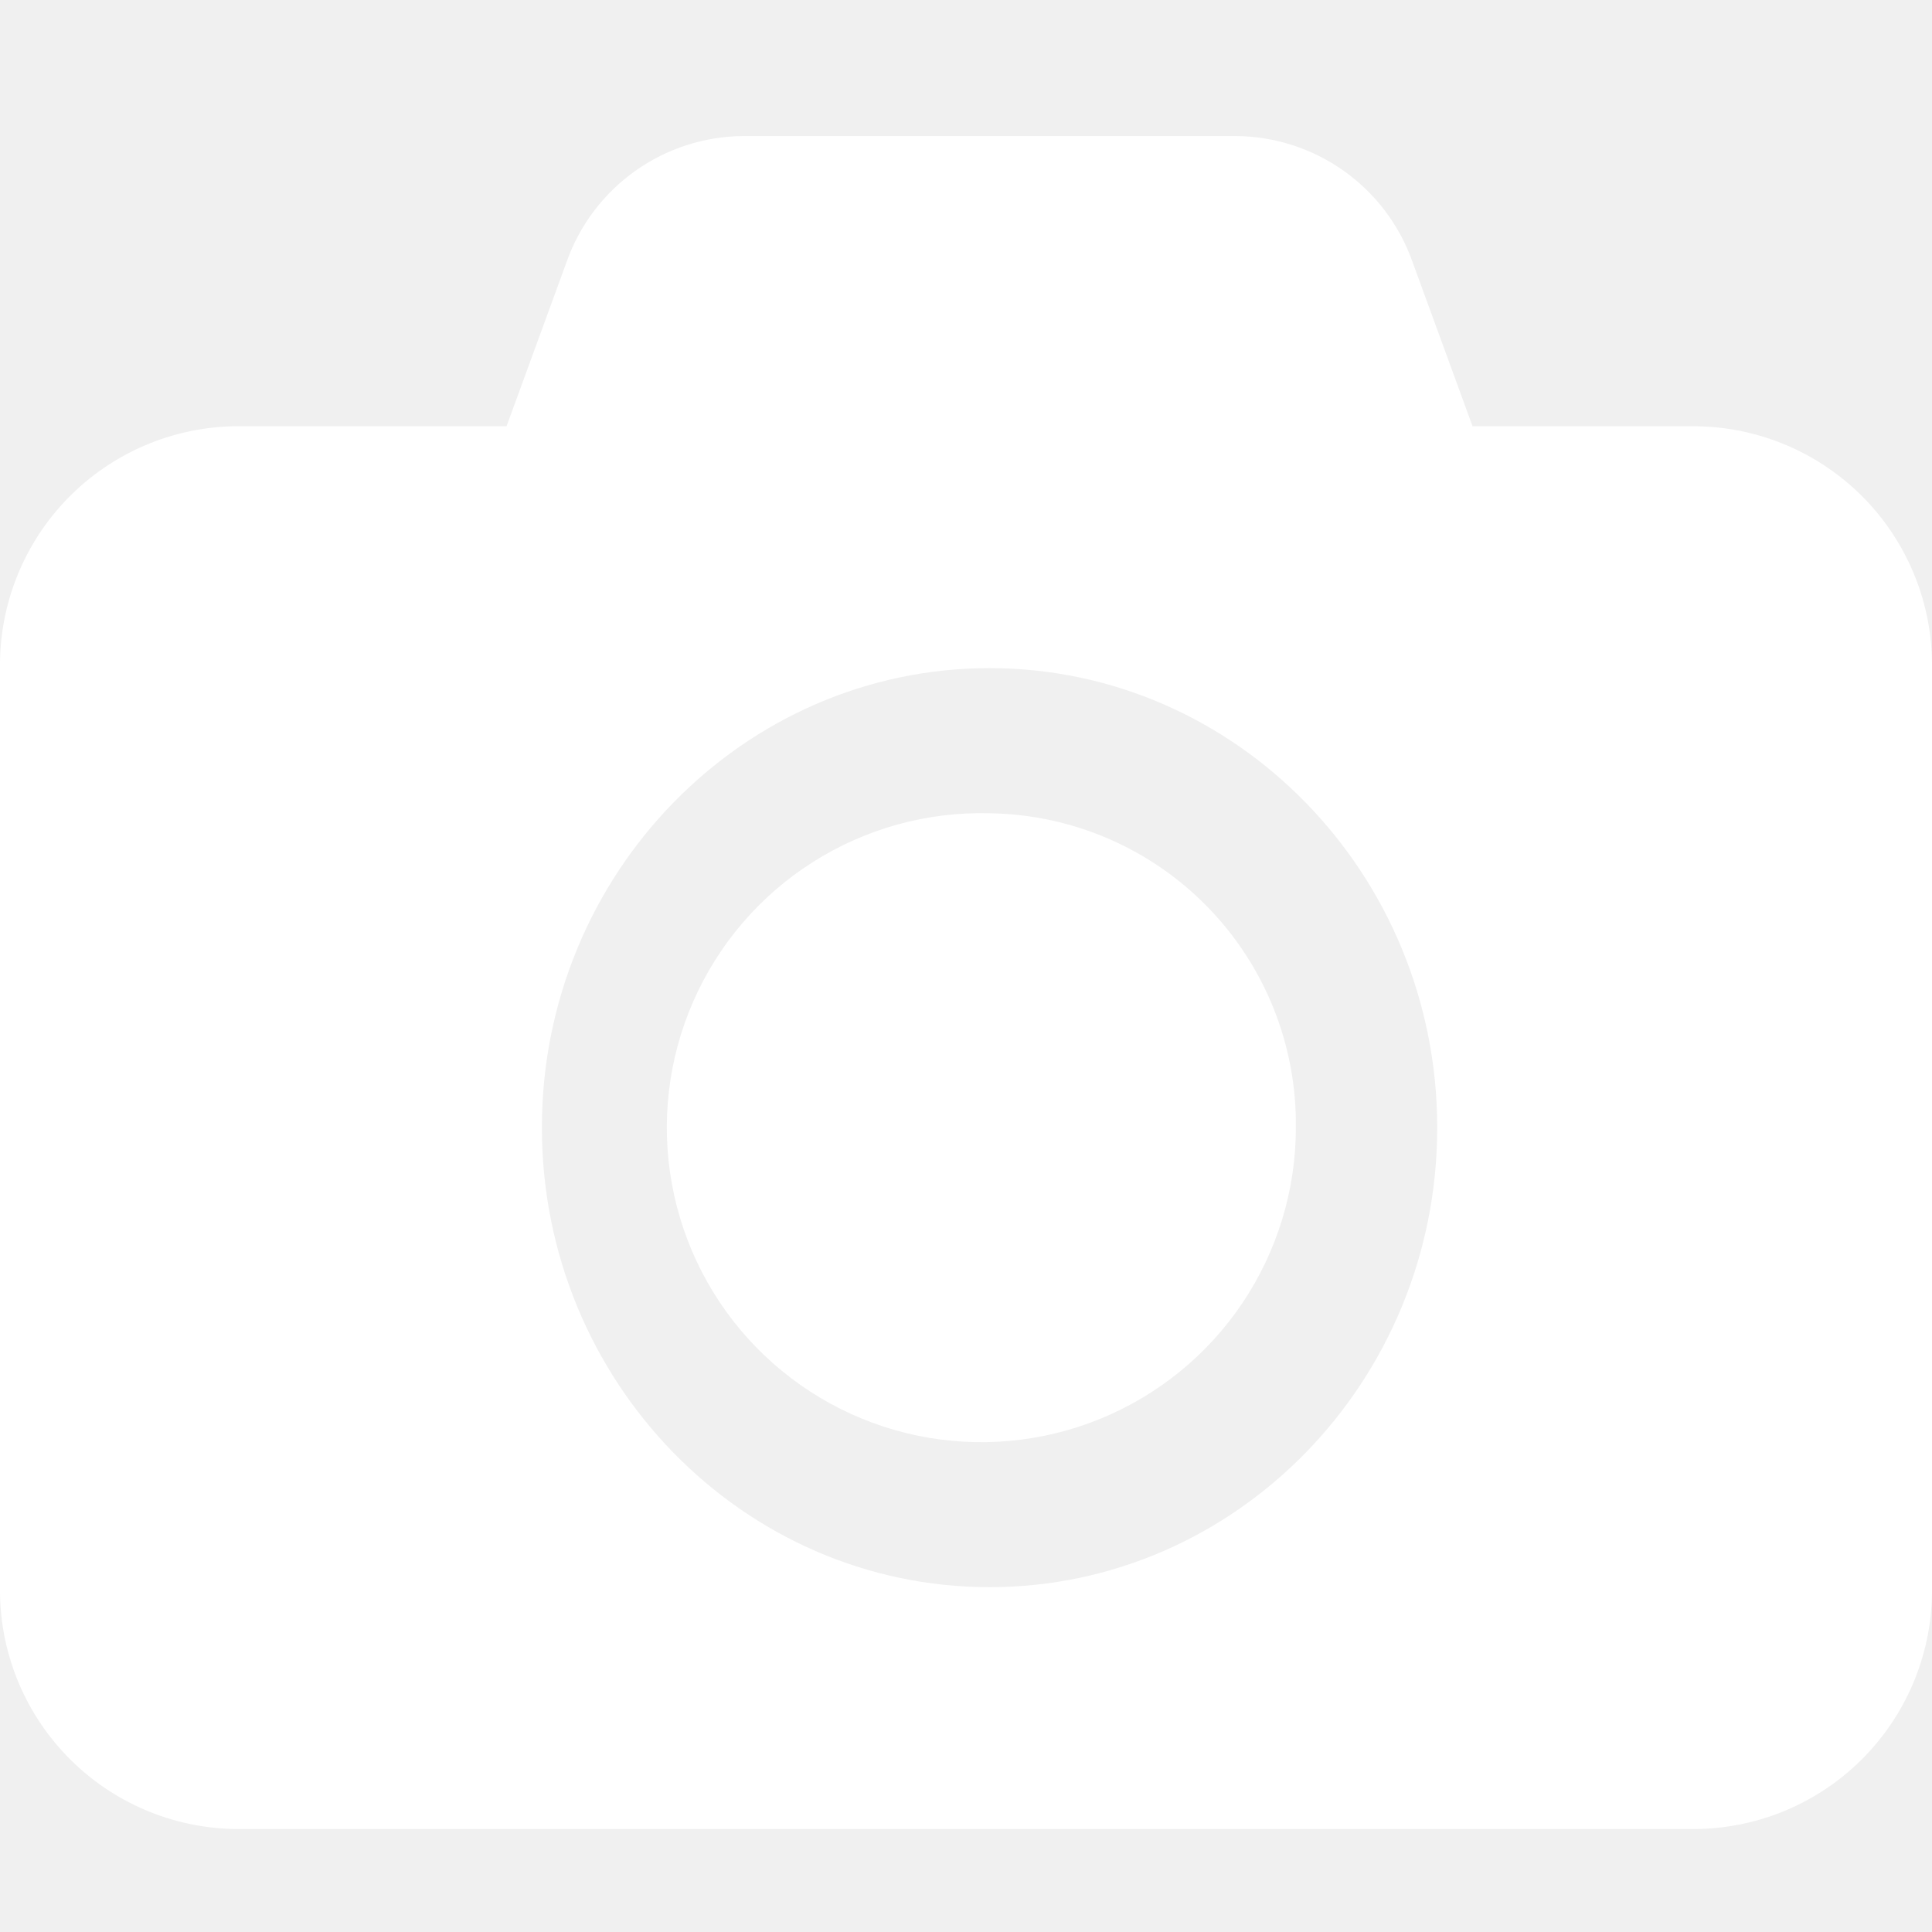
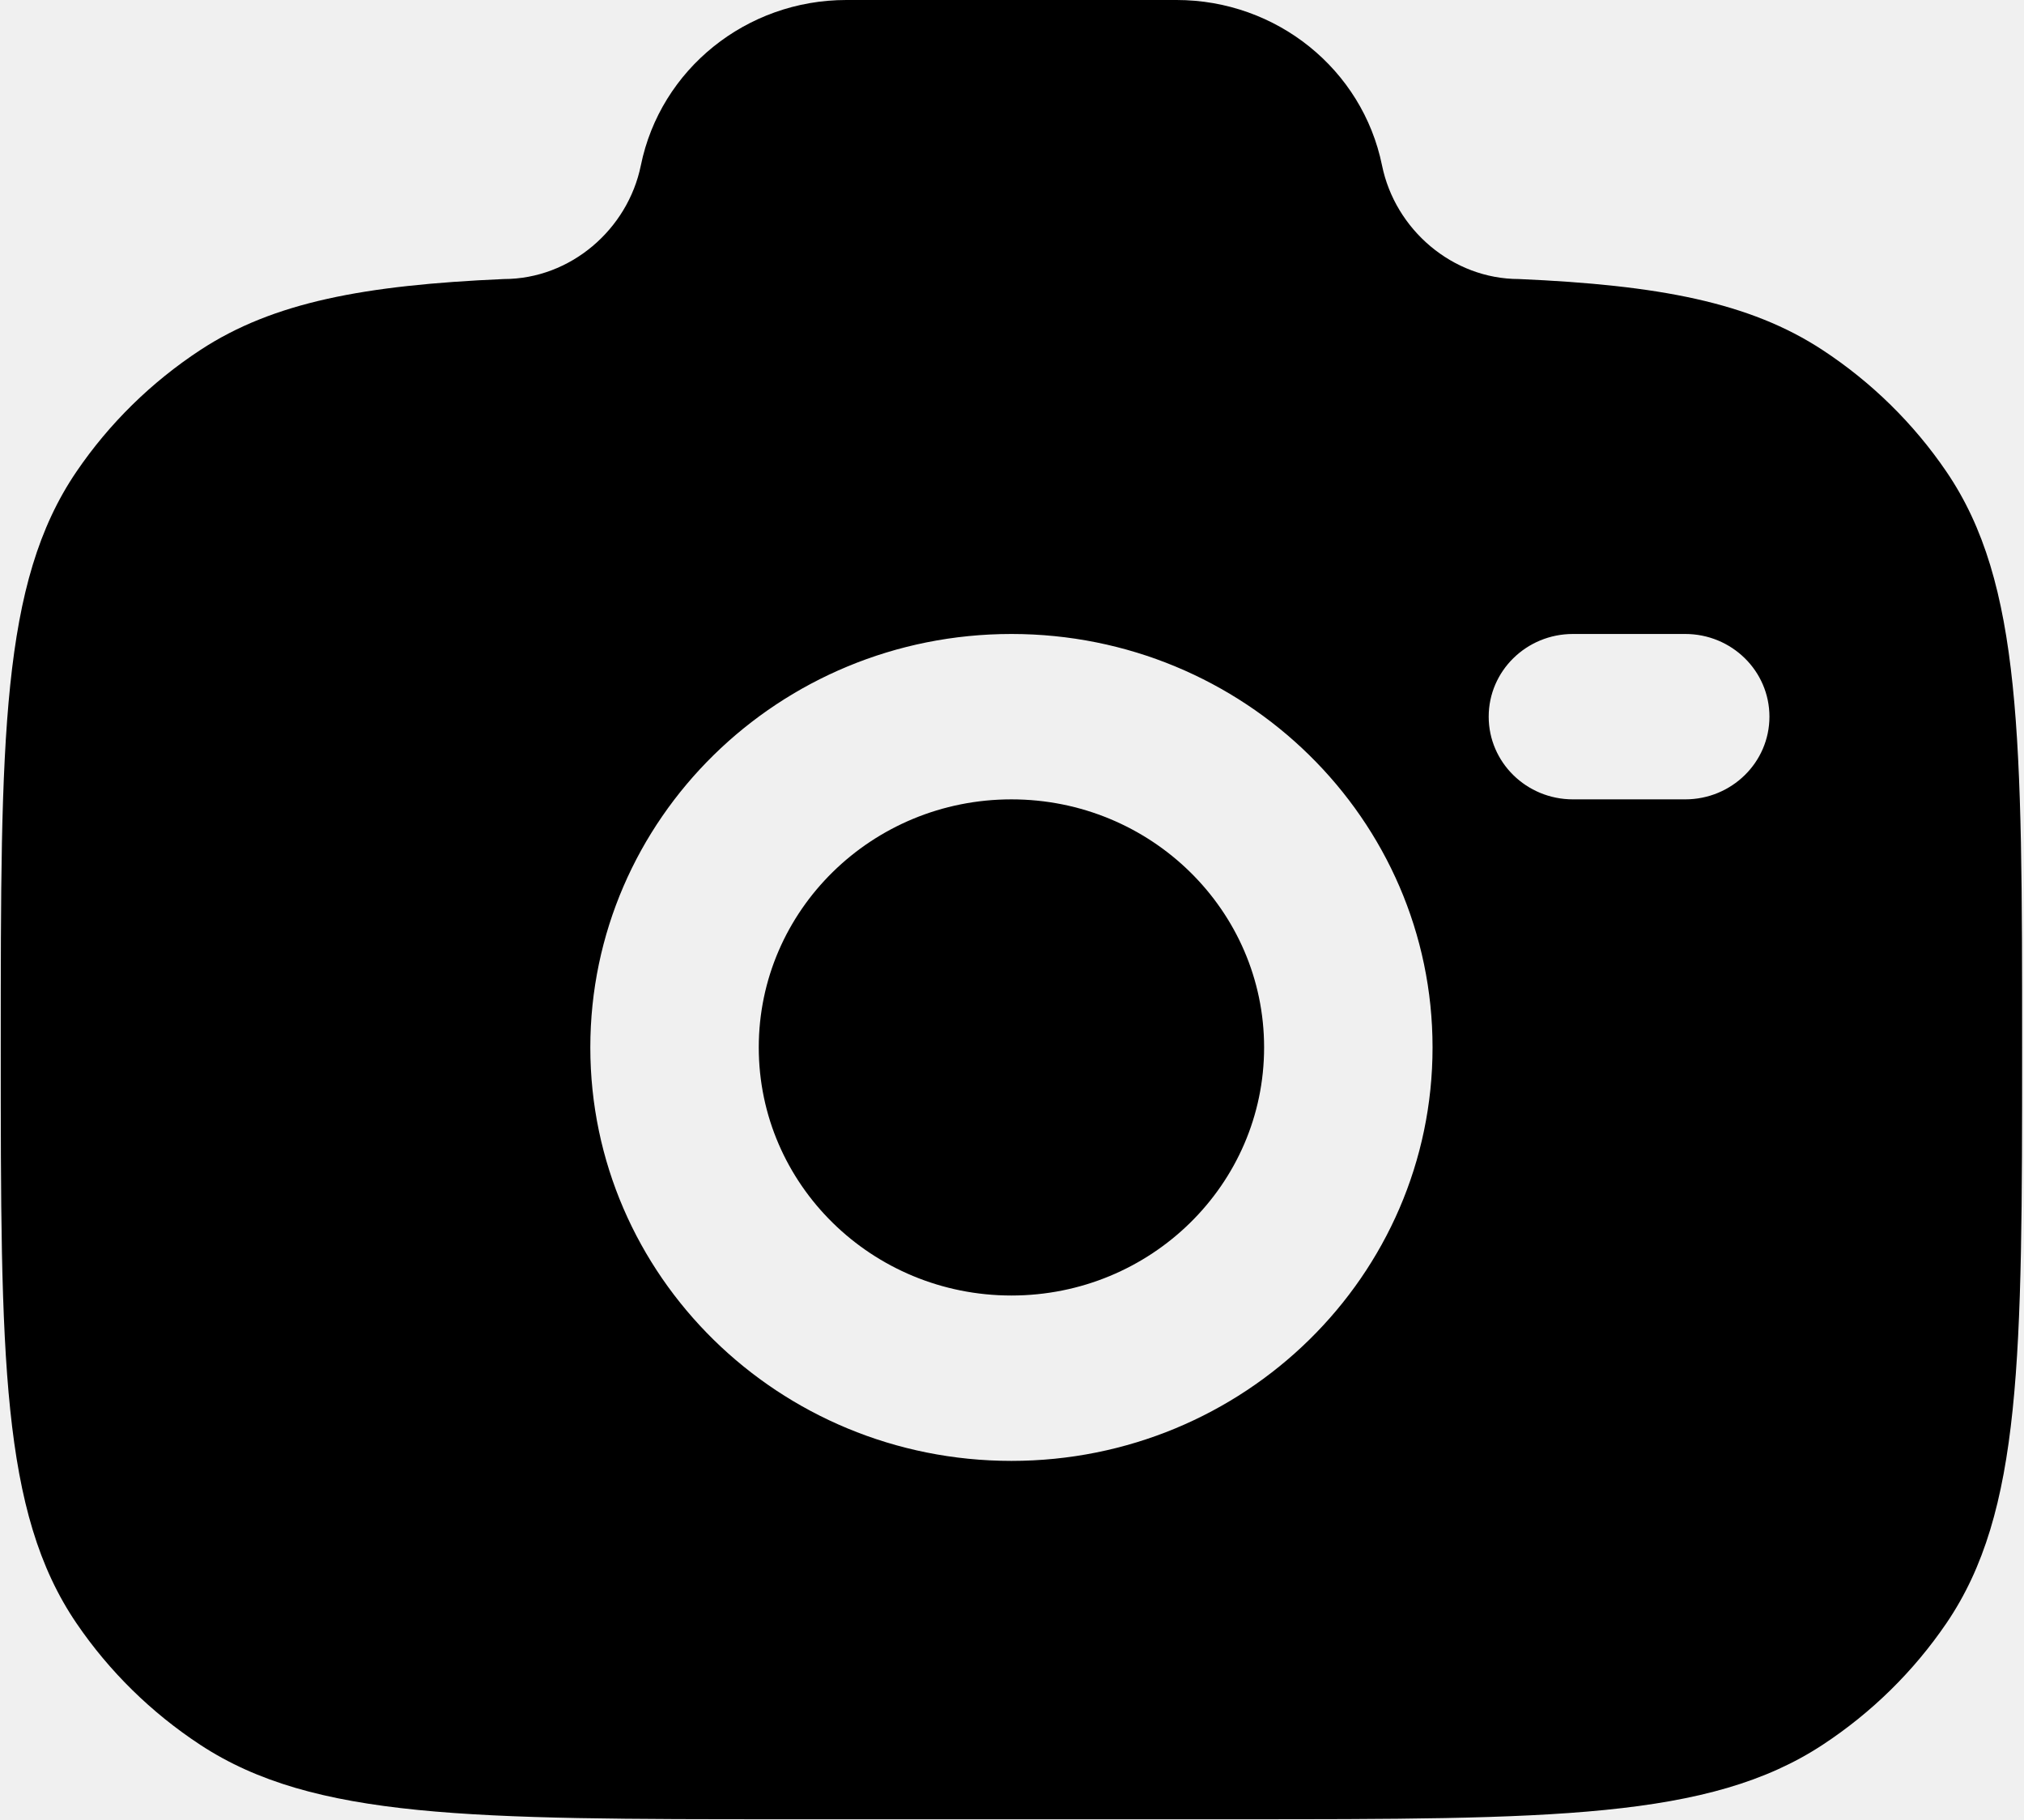
- <svg xmlns="http://www.w3.org/2000/svg" width="71" height="71" viewBox="0 0 71 71" fill="none">
-   <g clip-path="url(#clip0_805_328)">
-     <path d="M27.311 5C25.888 5.01 24.502 5.458 23.342 6.283C22.182 7.108 21.304 8.27 20.828 9.611L18.616 15.663H8.661C7.509 15.678 6.37 15.92 5.311 16.375C4.252 16.83 3.293 17.489 2.489 18.314C1.685 19.14 1.051 20.116 0.624 21.186C0.197 22.257 -0.015 23.401 -0 24.553V58.328C-0.03 60.655 0.865 62.898 2.489 64.565C4.112 66.232 6.331 67.185 8.658 67.216H62.341C64.668 67.185 66.887 66.232 68.511 64.565C70.134 62.898 71.03 60.655 71 58.328V24.553C71.03 22.227 70.134 19.984 68.511 18.317C66.887 16.65 64.668 15.696 62.341 15.665H54.116L51.904 9.611C51.427 8.27 50.549 7.108 49.389 6.283C48.229 5.458 46.843 5.01 45.42 5H27.311ZM36.366 24.553C45.436 24.553 52.817 32.13 52.817 41.441C52.817 50.751 45.436 58.328 36.366 58.328C27.295 58.328 19.914 50.752 19.914 41.441C19.914 32.13 27.295 24.553 36.366 24.553ZM36.366 29.887C34.068 29.826 31.804 30.453 29.864 31.686C27.923 32.919 26.395 34.703 25.474 36.809C24.552 38.915 24.28 41.248 24.692 43.51C25.103 45.772 26.18 47.86 27.784 49.506C29.388 51.153 31.447 52.284 33.697 52.755C35.947 53.225 38.287 53.014 40.416 52.148C42.546 51.282 44.369 49.801 45.653 47.894C46.936 45.987 47.622 43.74 47.622 41.441C47.658 38.417 46.493 35.502 44.383 33.336C42.273 31.17 39.389 29.929 36.366 29.887Z" fill="white" />
-   </g>
-   <defs>
-     <clipPath id="clip0_805_328">
-       <rect width="71" height="62.217" fill="white" transform="translate(0 5)" />
-     </clipPath>
-   </defs>
+ <svg xmlns="http://www.w3.org/2000/svg" width="593" height="533" viewBox="0 0 593 533" fill="none">
+   <path fill-rule="evenodd" clip-rule="evenodd" d="M230.532 533H362.136C454.555 533 500.763 533 533.957 511.224C548.325 501.796 560.664 489.682 570.267 475.575C592.445 442.985 592.445 397.615 592.445 306.878C592.445 216.143 592.445 170.773 570.267 138.183C560.664 124.075 548.325 111.961 533.957 102.534C512.626 88.541 485.925 83.54 445.041 81.752C425.53 81.752 408.735 67.237 404.909 48.454C399.168 20.28 373.972 0 344.71 0H247.959C218.695 0 193.499 20.28 187.76 48.454C183.934 67.237 167.137 81.752 147.627 81.752C106.744 83.54 80.041 88.541 58.712 102.534C44.342 111.961 32.004 124.075 22.402 138.183C0.223 170.773 0.223 216.143 0.223 306.878C0.223 397.615 0.223 442.985 22.402 475.575C32.004 489.682 44.342 501.796 58.712 511.224C91.906 533 138.115 533 230.532 533ZM296.334 185.742C228.193 185.742 172.955 239.977 172.955 306.878C172.955 373.781 228.193 428.014 296.334 428.014C364.475 428.014 419.715 373.781 419.715 306.878C419.715 239.977 364.475 185.742 296.334 185.742ZM296.334 234.197C255.45 234.197 222.306 266.737 222.306 306.878C222.306 347.019 255.45 379.561 296.334 379.561C337.218 379.561 370.362 347.019 370.362 306.878C370.362 266.737 337.218 234.197 296.334 234.197ZM436.164 209.969C436.164 196.589 447.212 185.742 460.842 185.742H493.743C507.37 185.742 518.418 196.589 518.418 209.969C518.418 223.351 507.37 234.197 493.743 234.197H460.842C447.212 234.197 436.164 223.351 436.164 209.969Z" fill="black" />
</svg>
